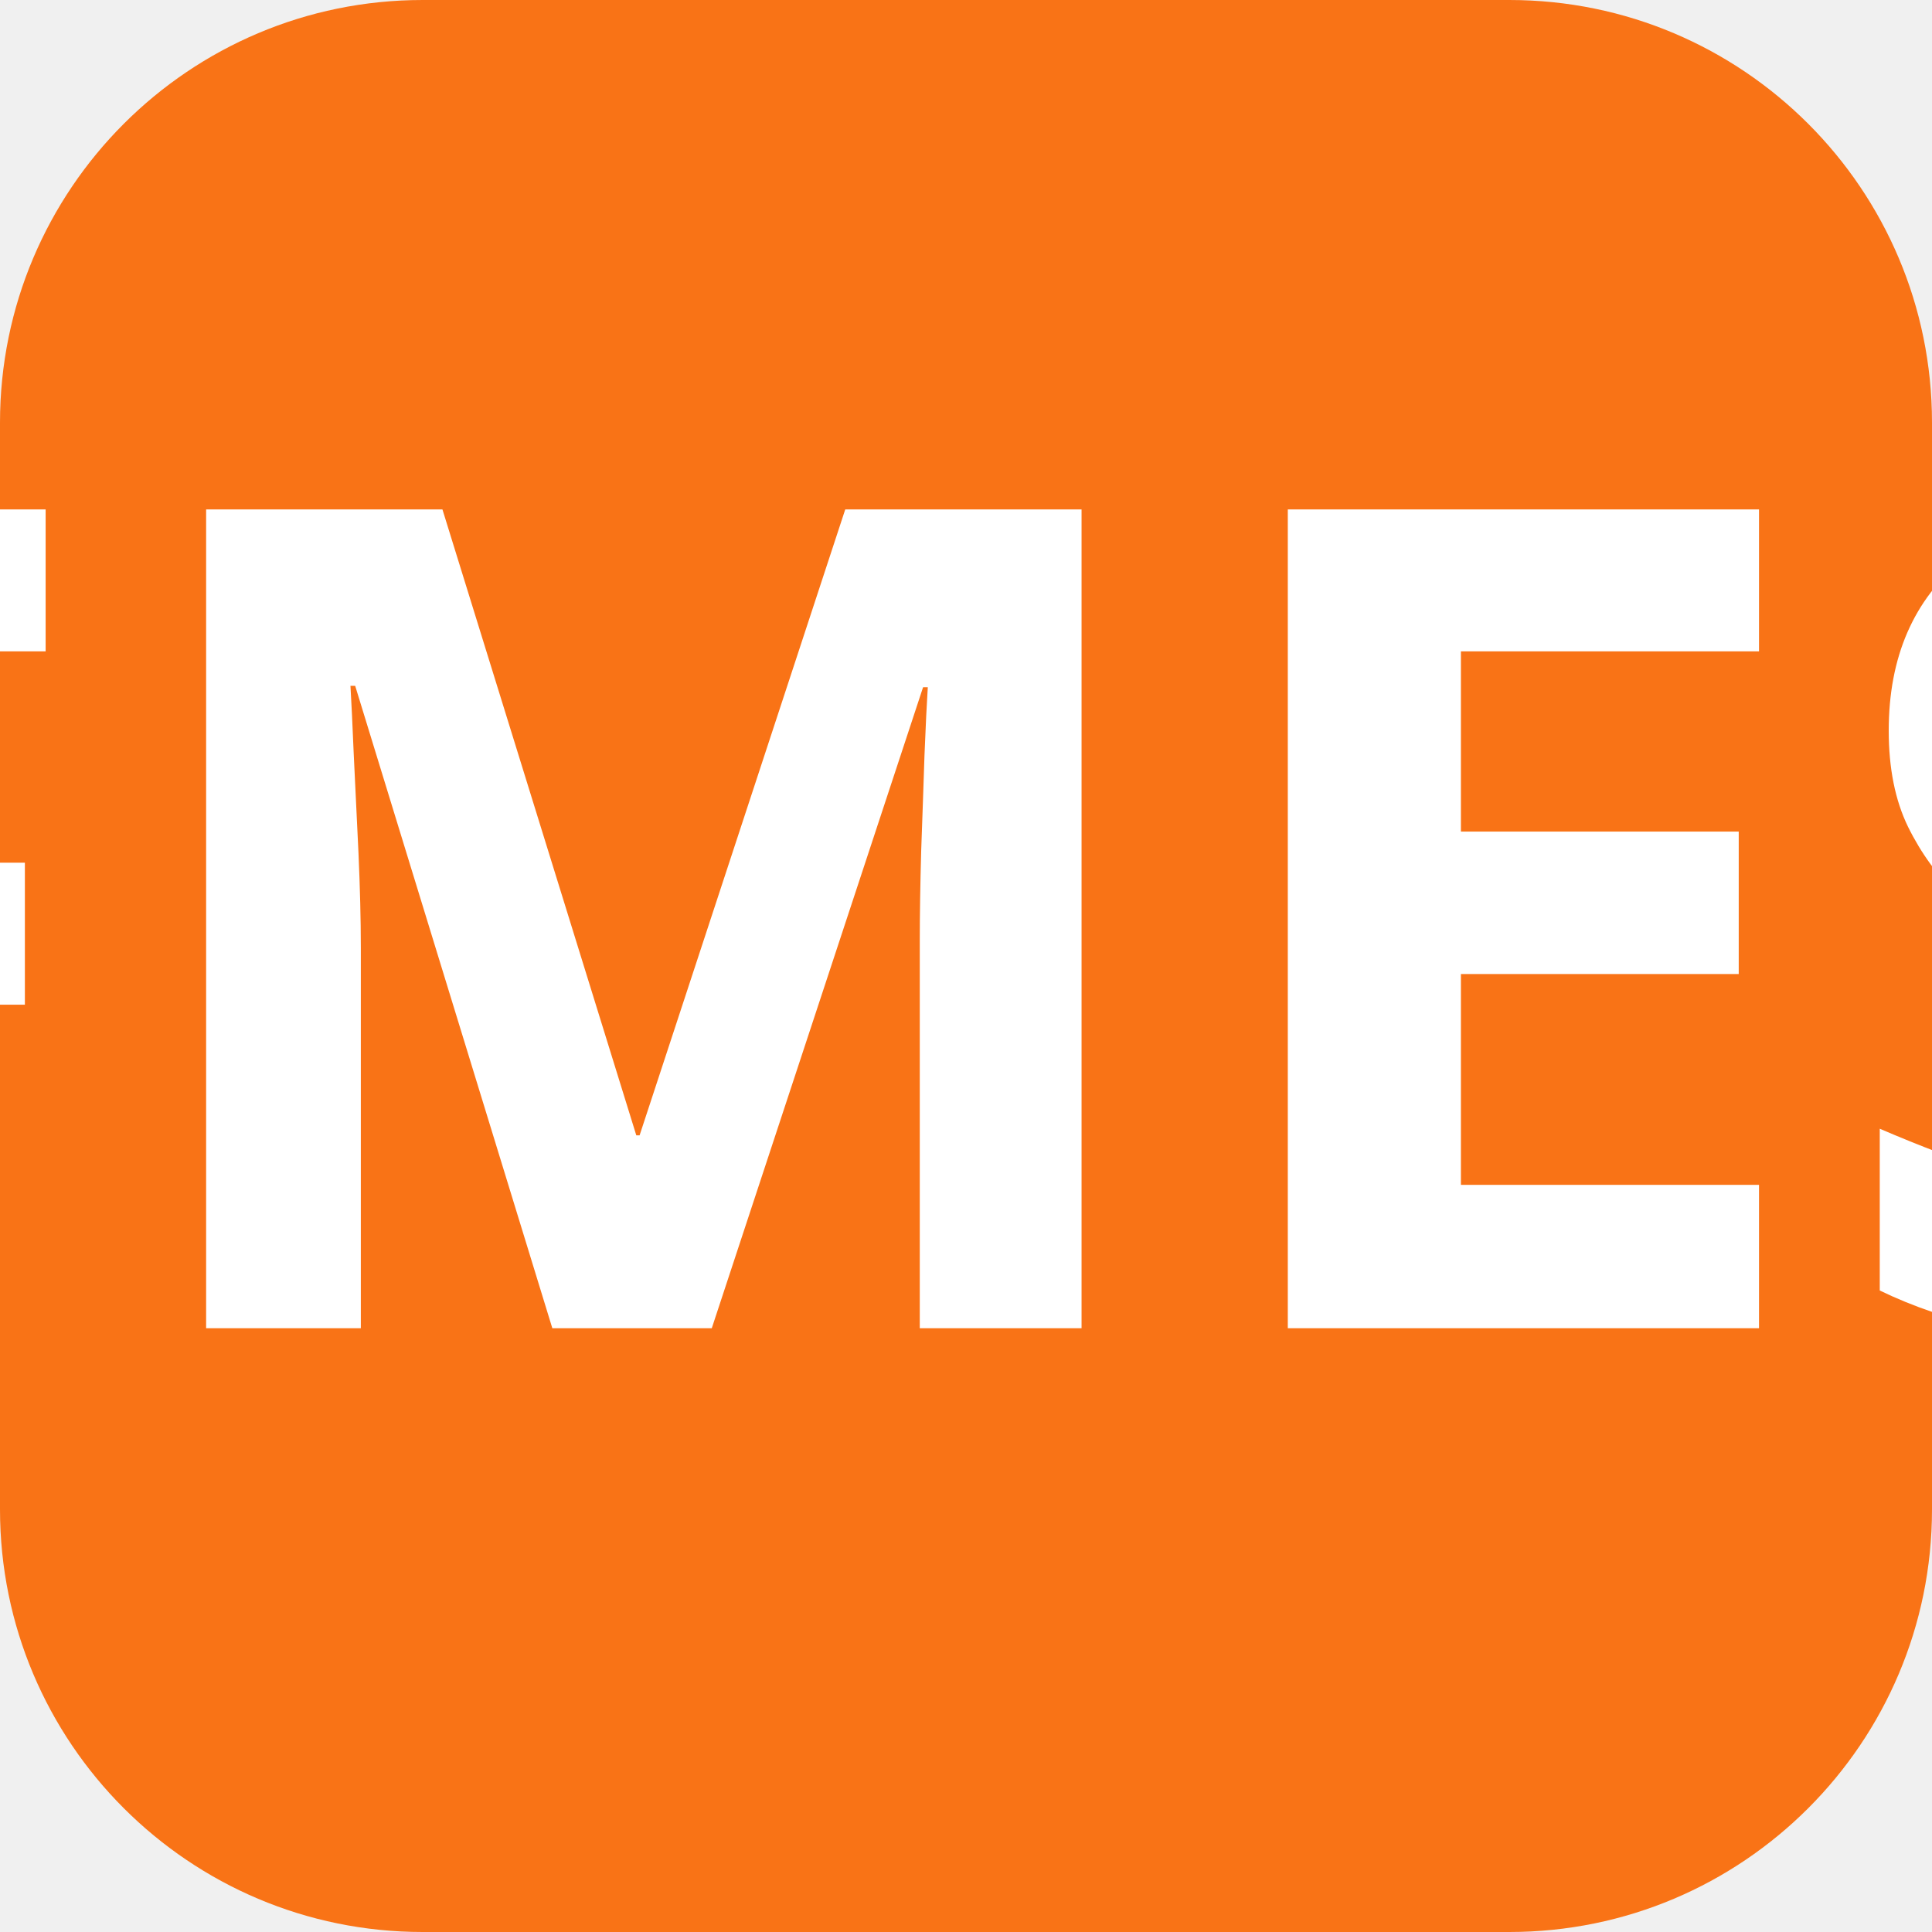
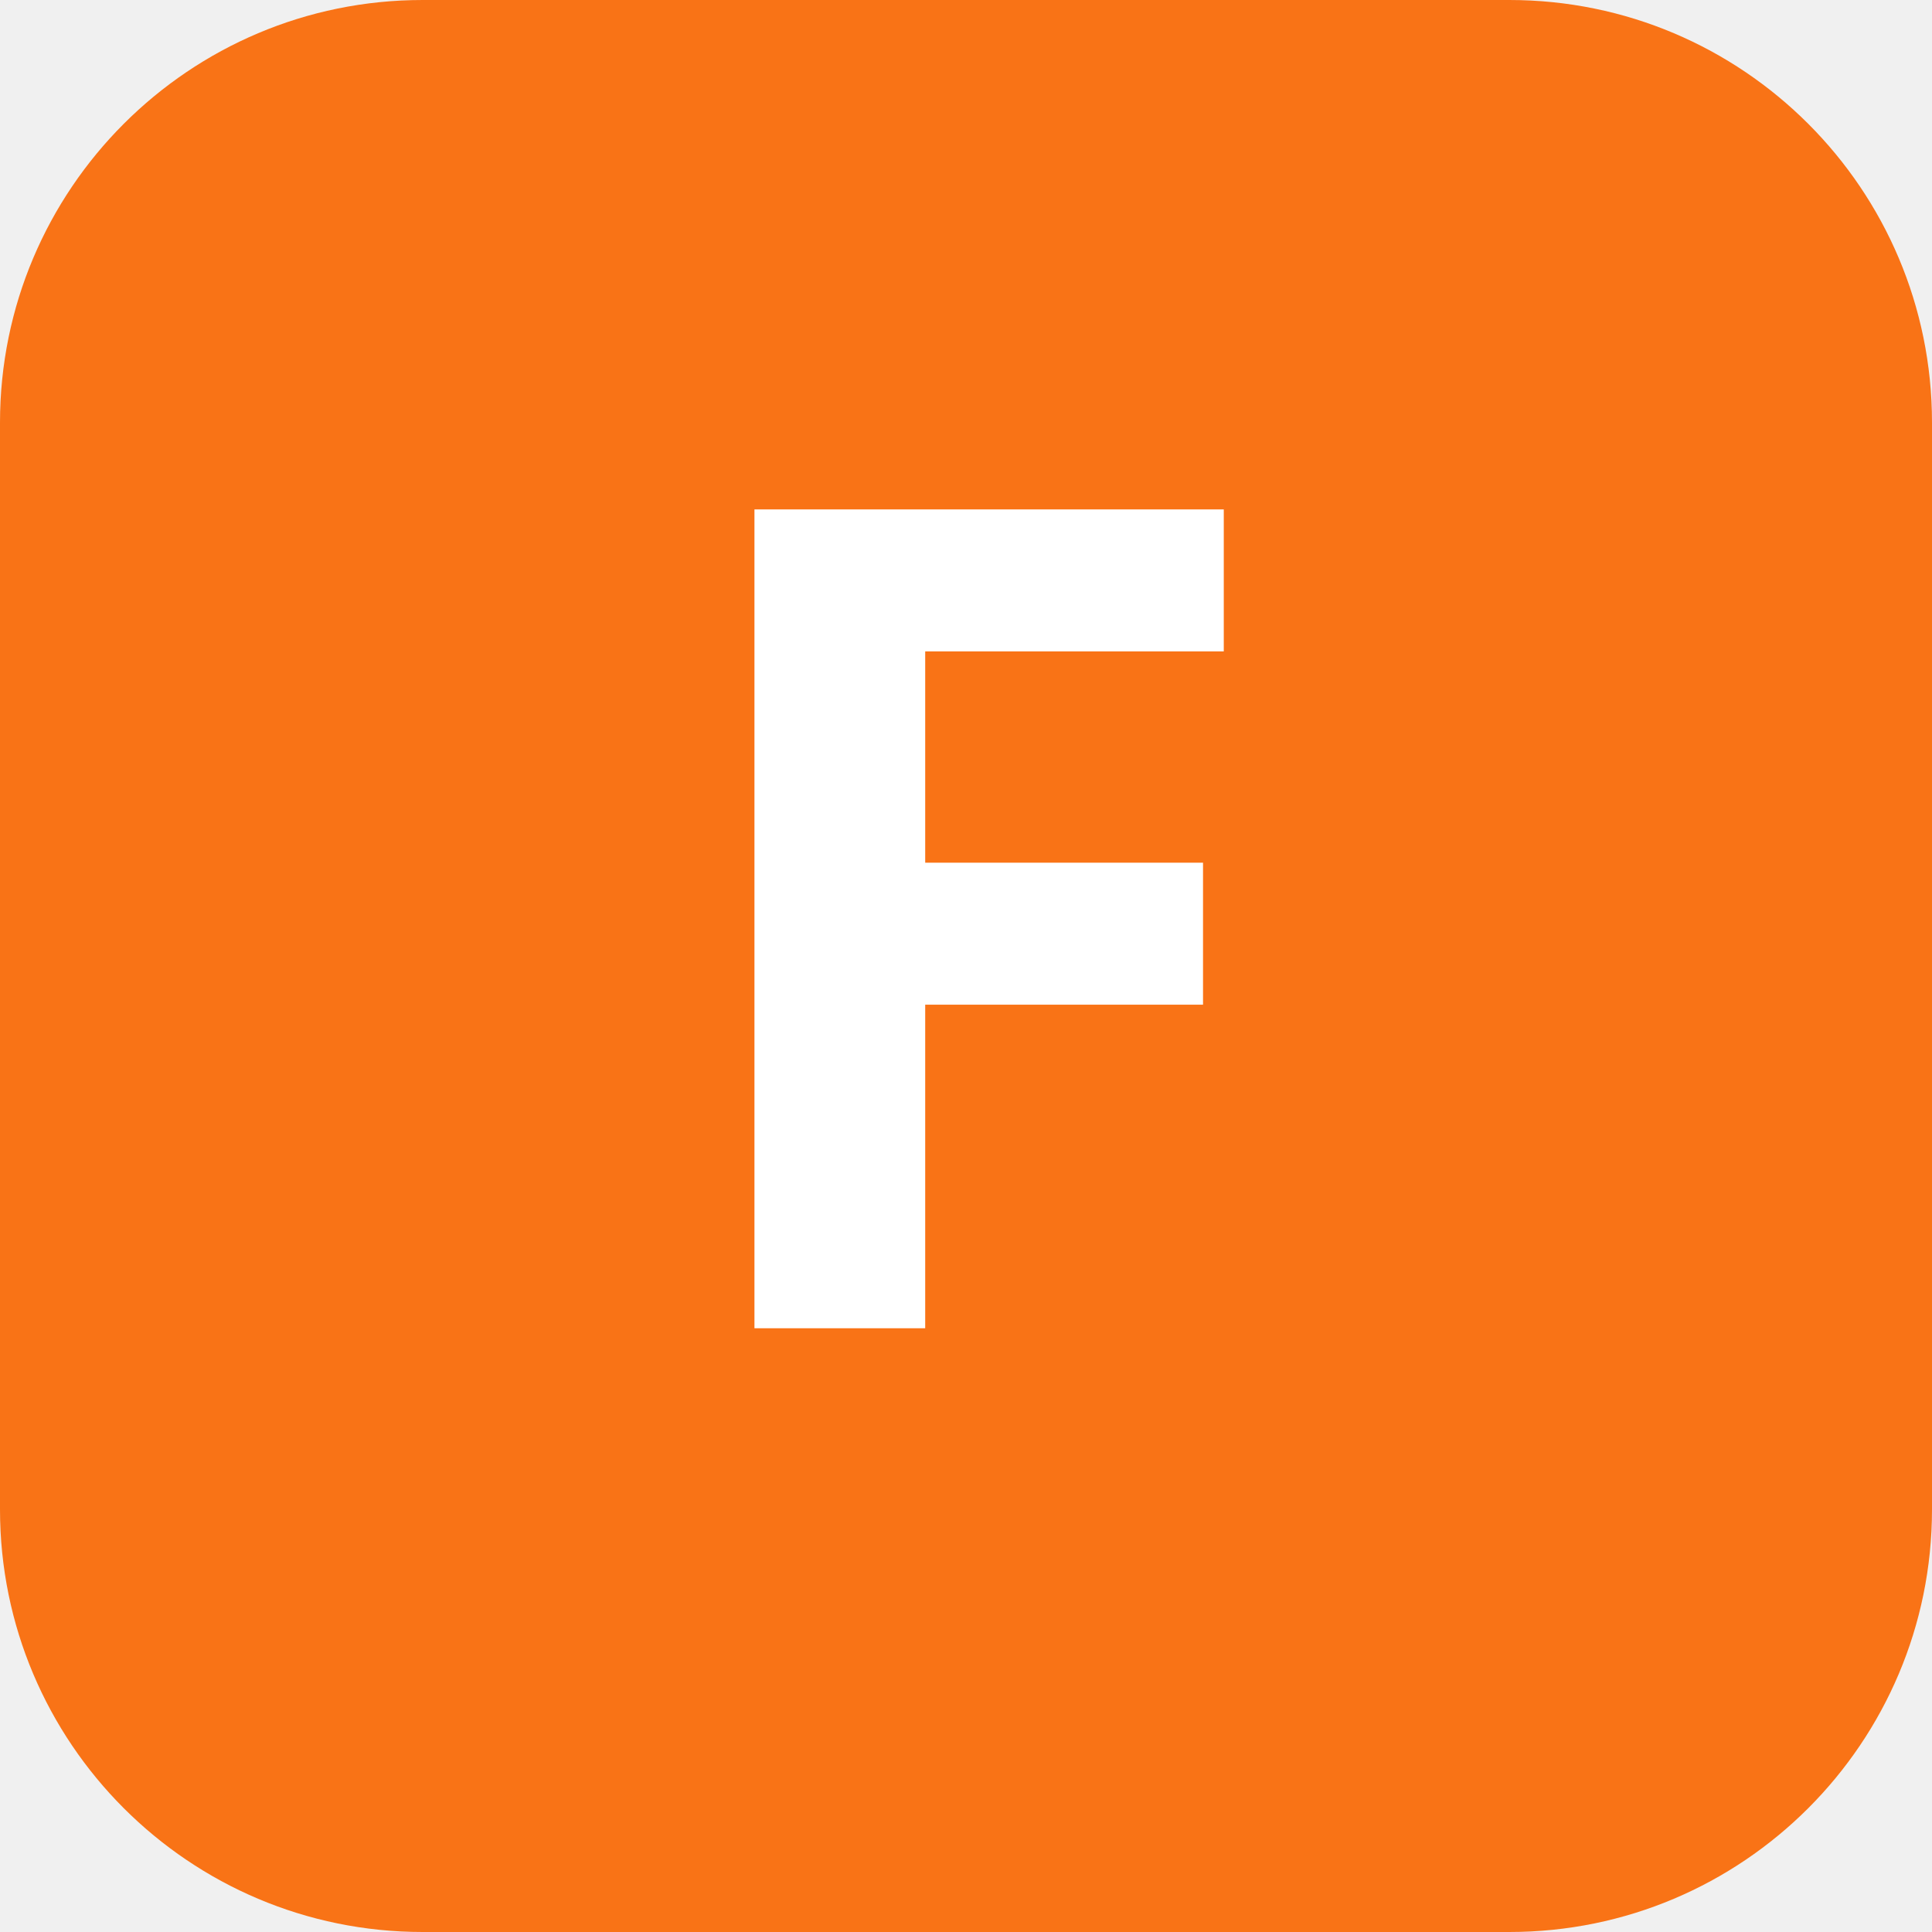
<svg xmlns="http://www.w3.org/2000/svg" viewBox="0 0 64 64">
  <rect width="64" height="64" rx="14" fill="#f97316" />
  <text x="32" y="44" text-anchor="middle" font-size="38" font-family="Microsoft YaHei, PingFang SC, sans-serif" font-weight="700" fill="white">
-     FMES
+     F
  </text>
</svg>
